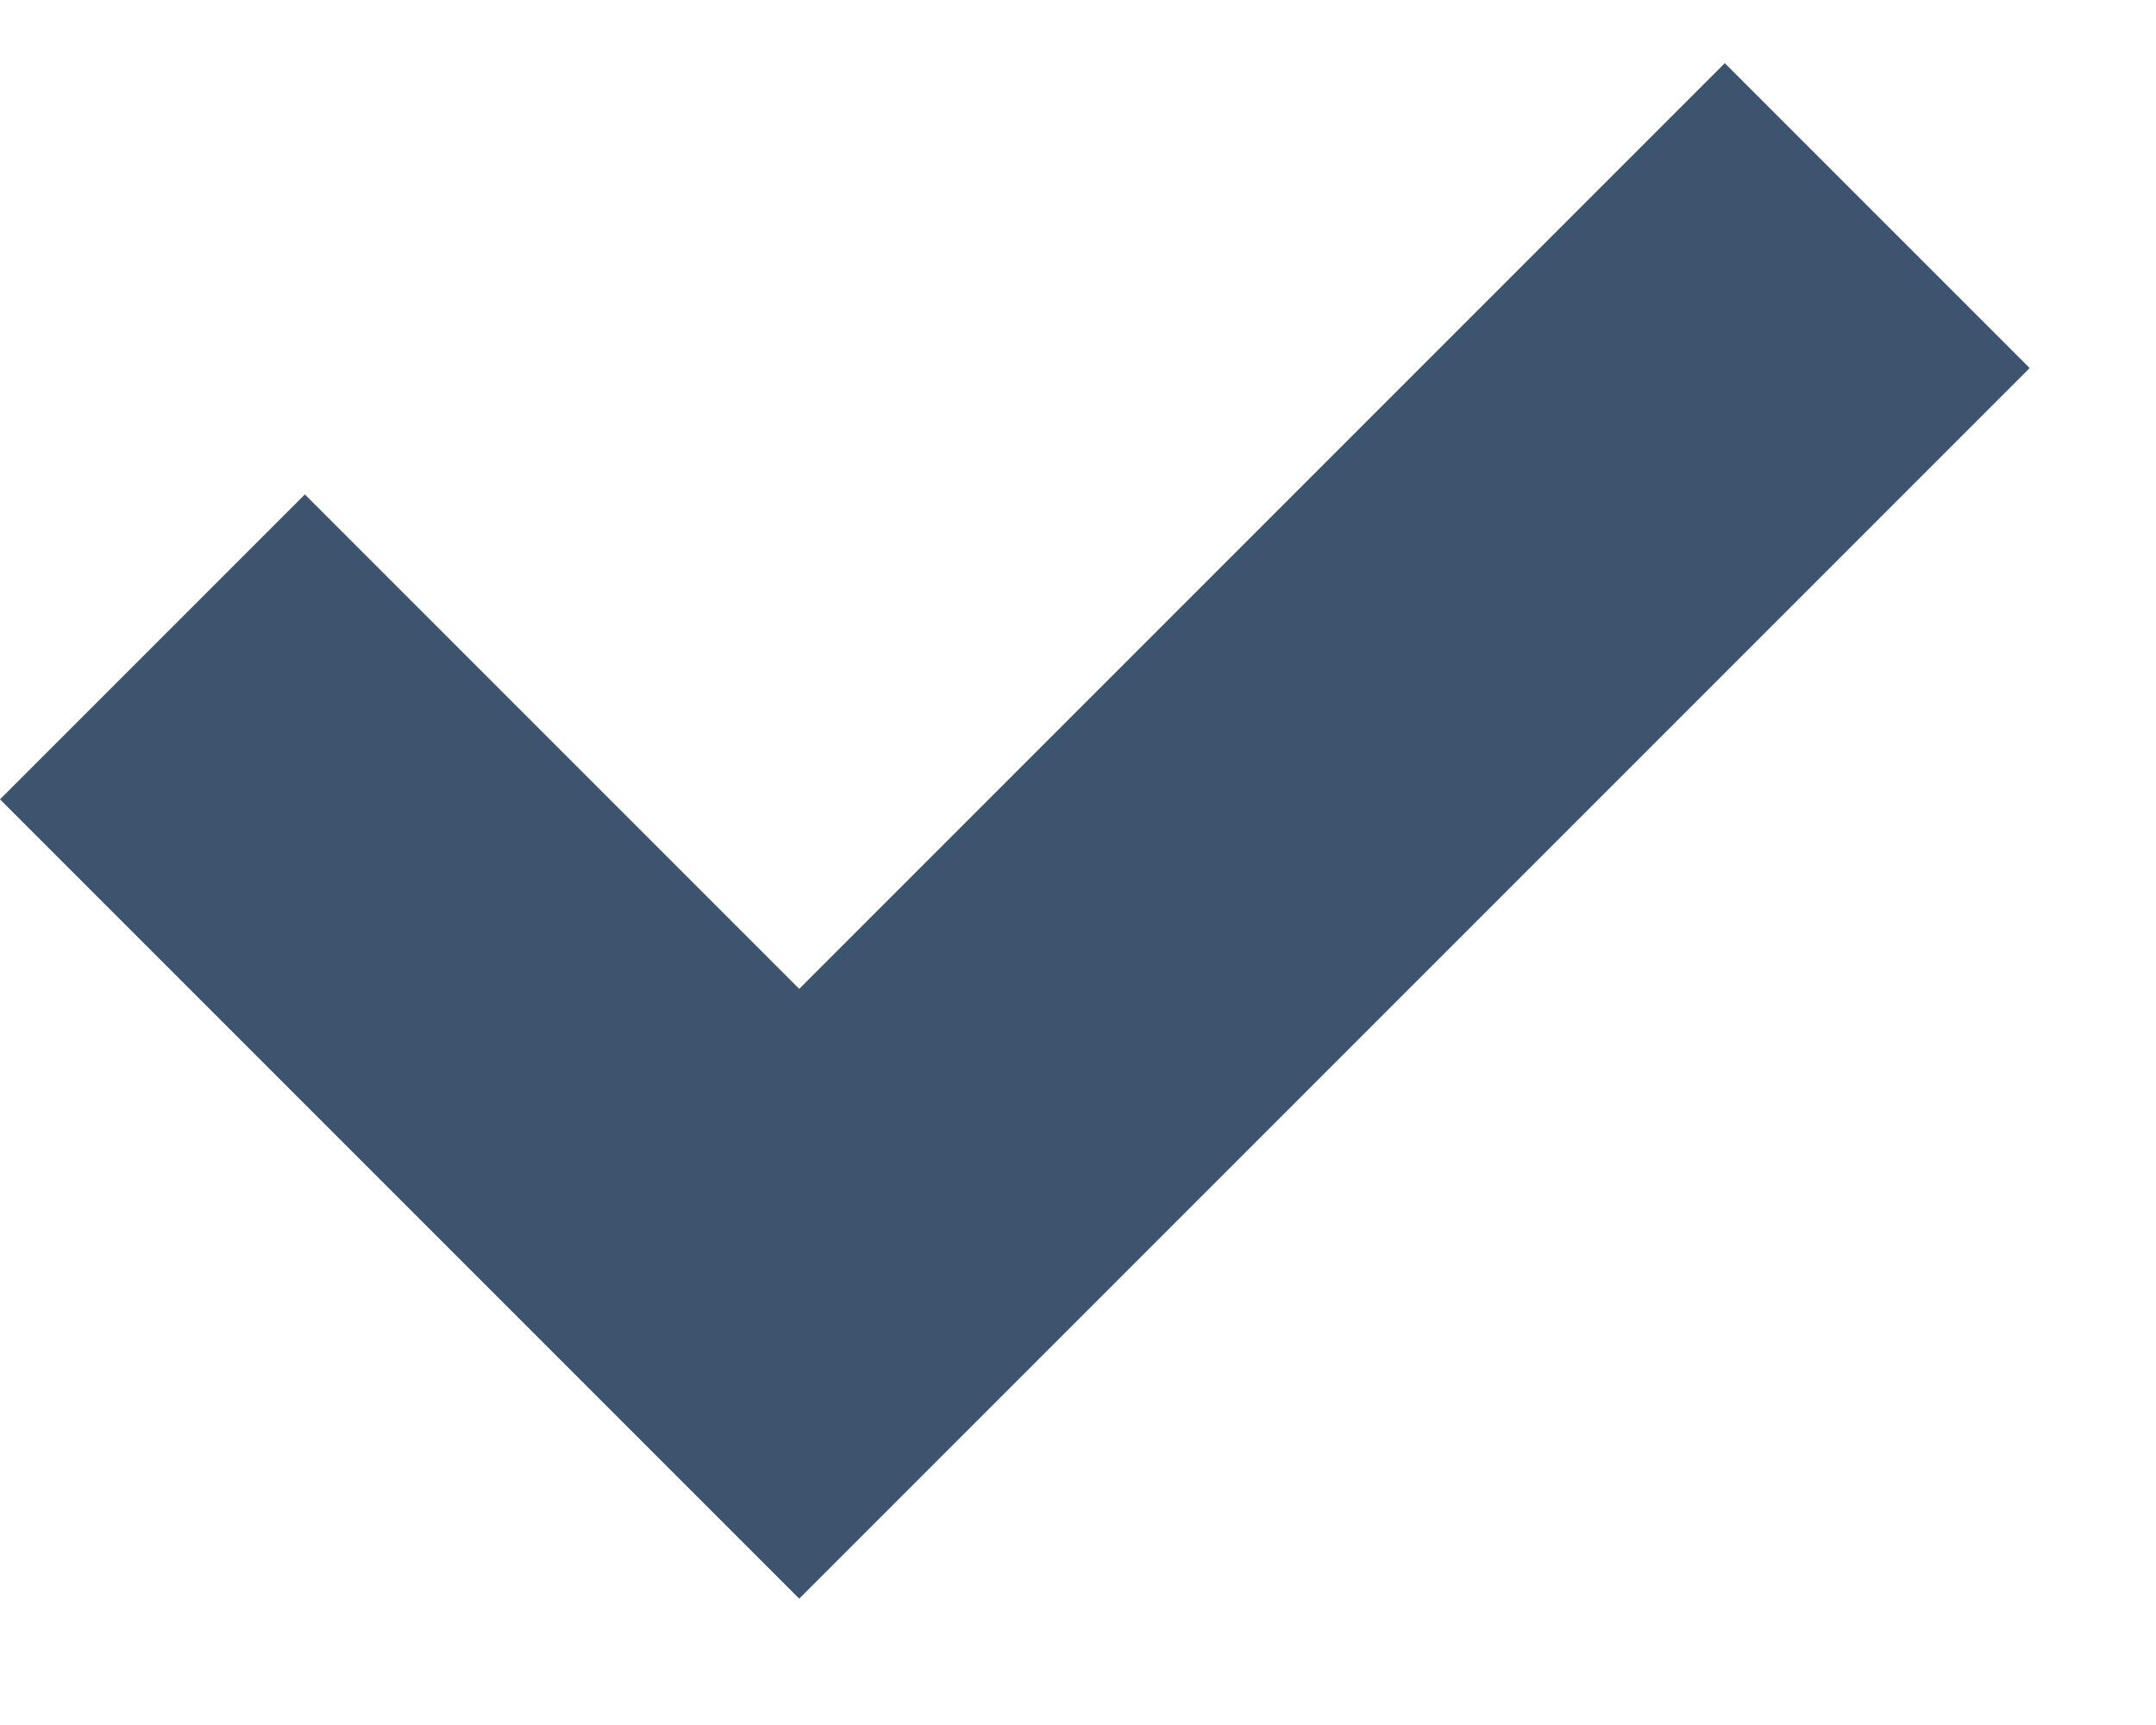
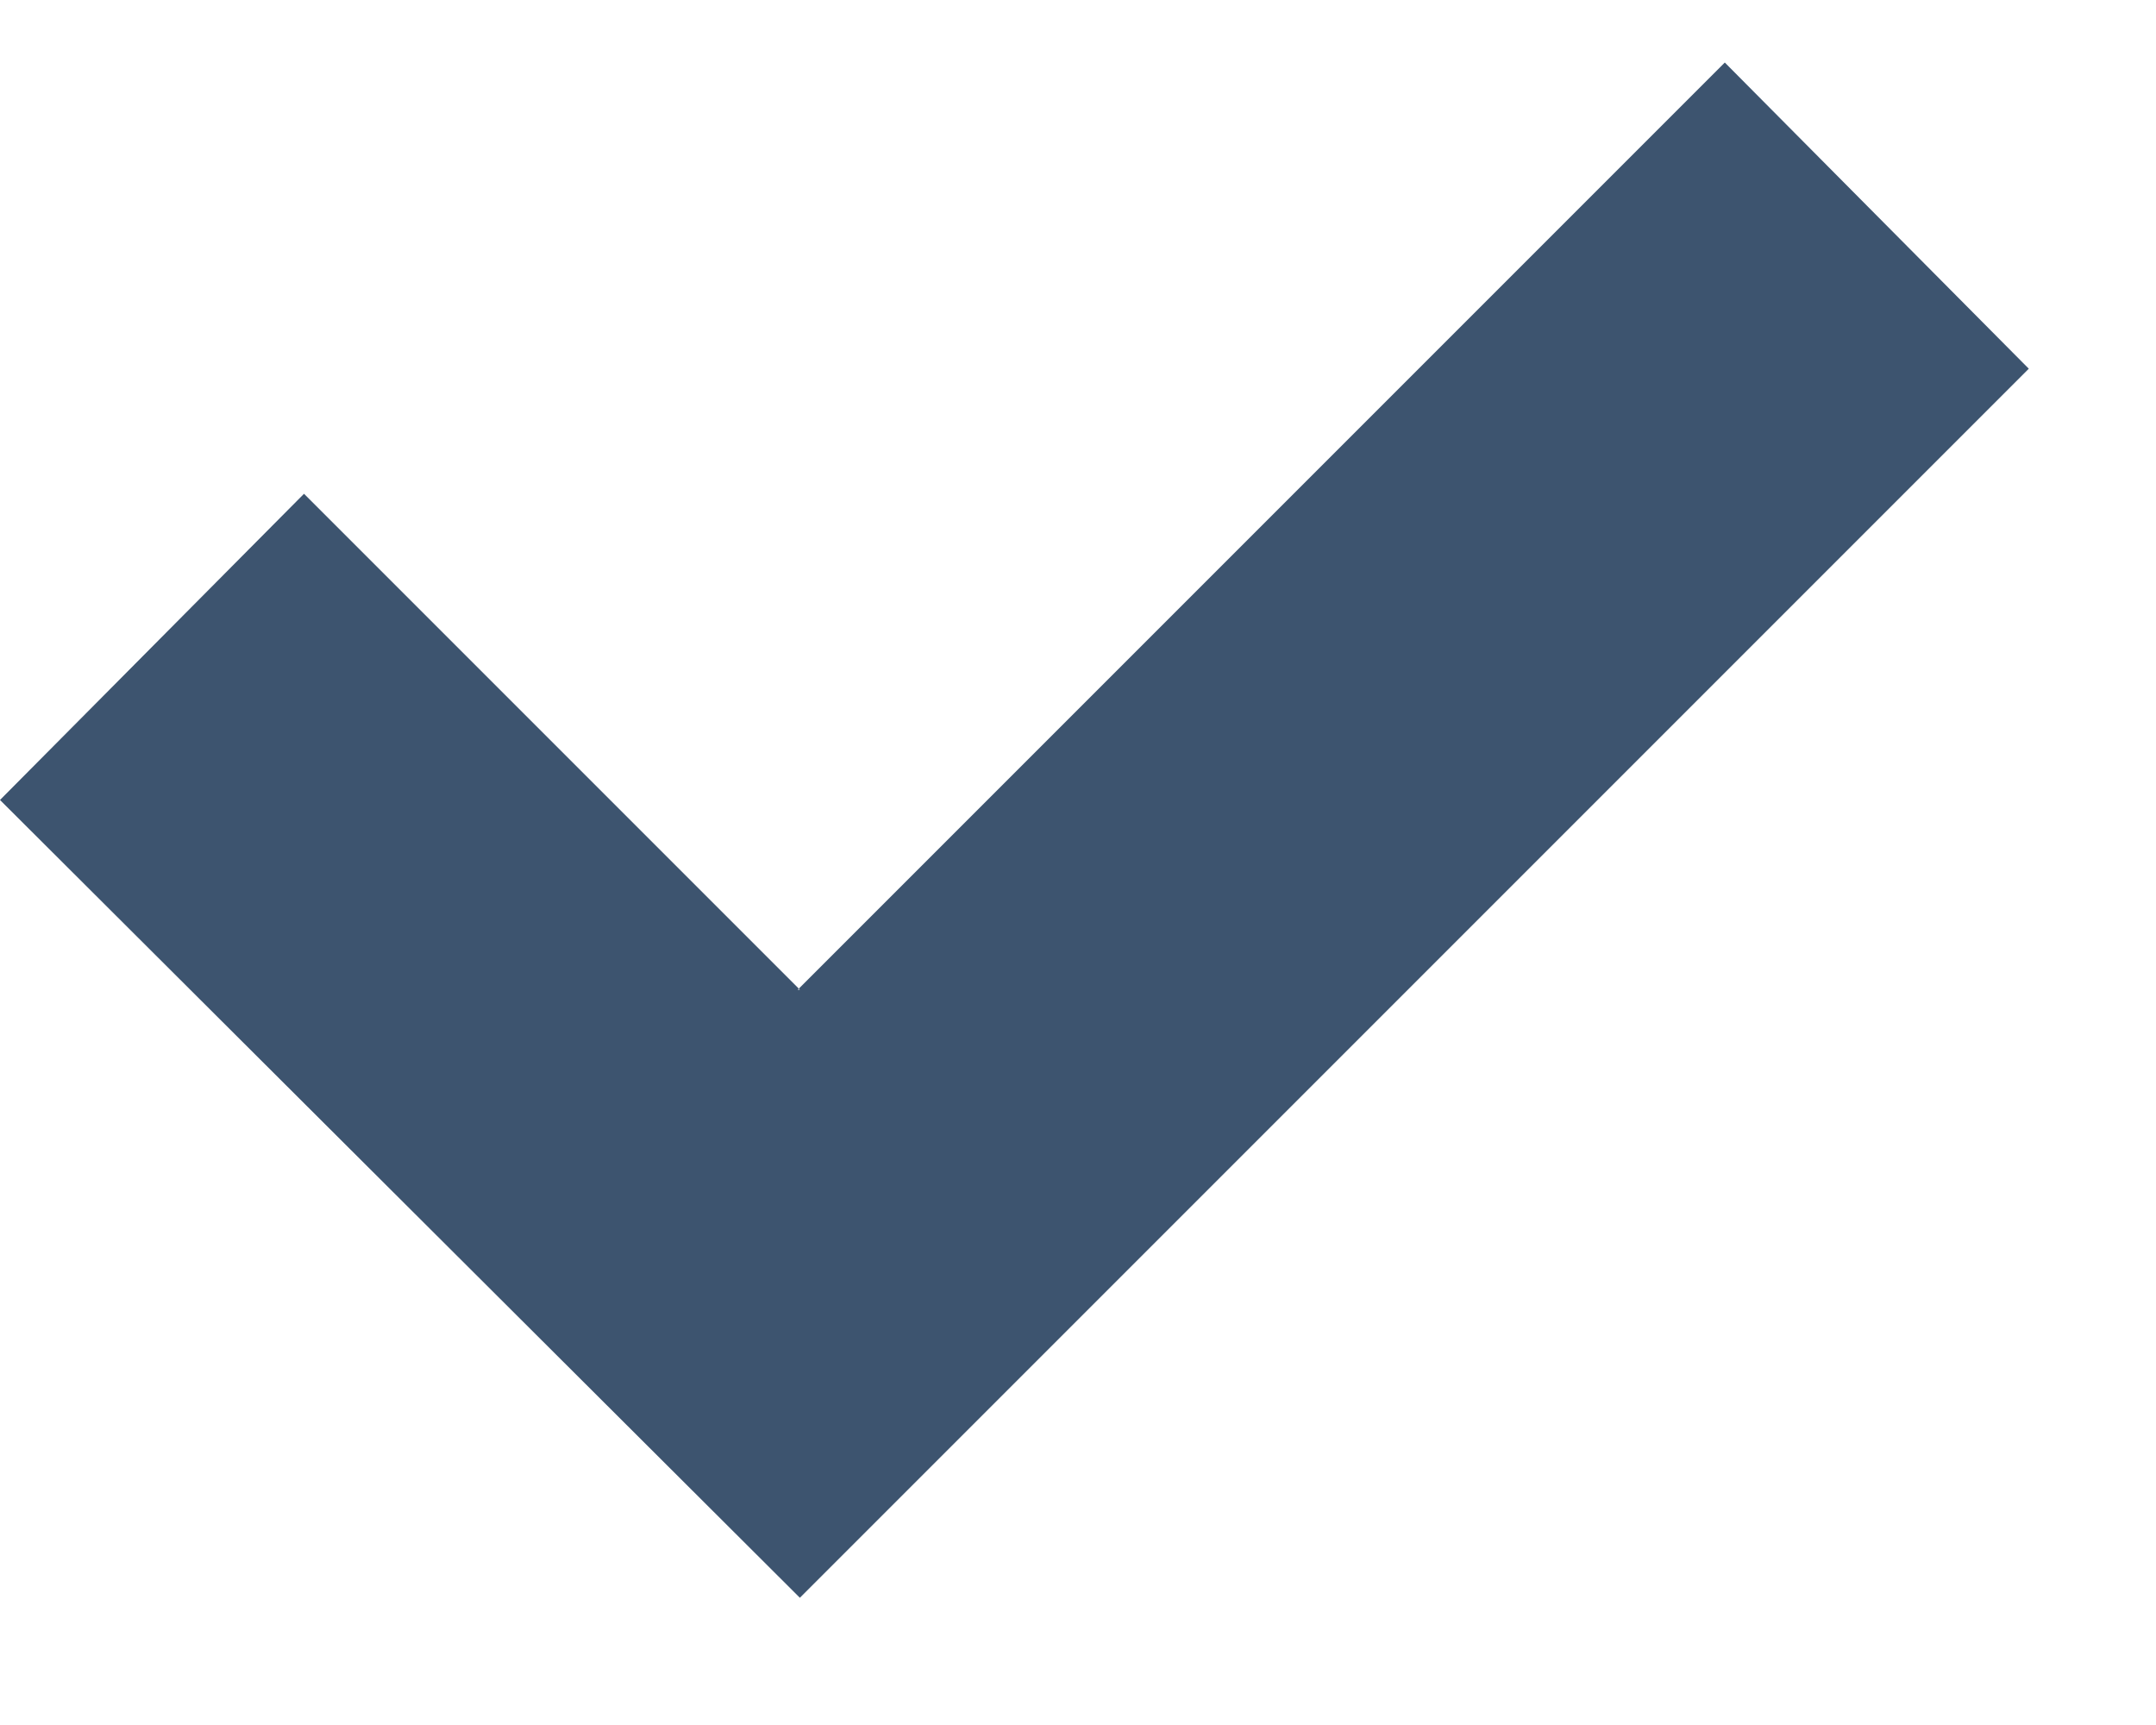
- <svg xmlns="http://www.w3.org/2000/svg" width="10" height="8" viewBox="0 0 10 8" fill="none">
-   <path fill-rule="evenodd" clip-rule="evenodd" d="M3.707 4.586L8 0.293L9.414 1.707L3.707 7.414L0 3.707L1.414 2.293L3.707 4.586Z" fill="#3D546F" />
+ <svg xmlns="http://www.w3.org/2000/svg" width="10" height="8" fill="none">
+   <path fill-rule="evenodd" clip-rule="evenodd" d="M3.7 4.59 8 .29l1.41 1.42-5.7 5.7L0 3.71l1.41-1.42 2.3 2.3Z" fill="#3D546F" />
</svg>
